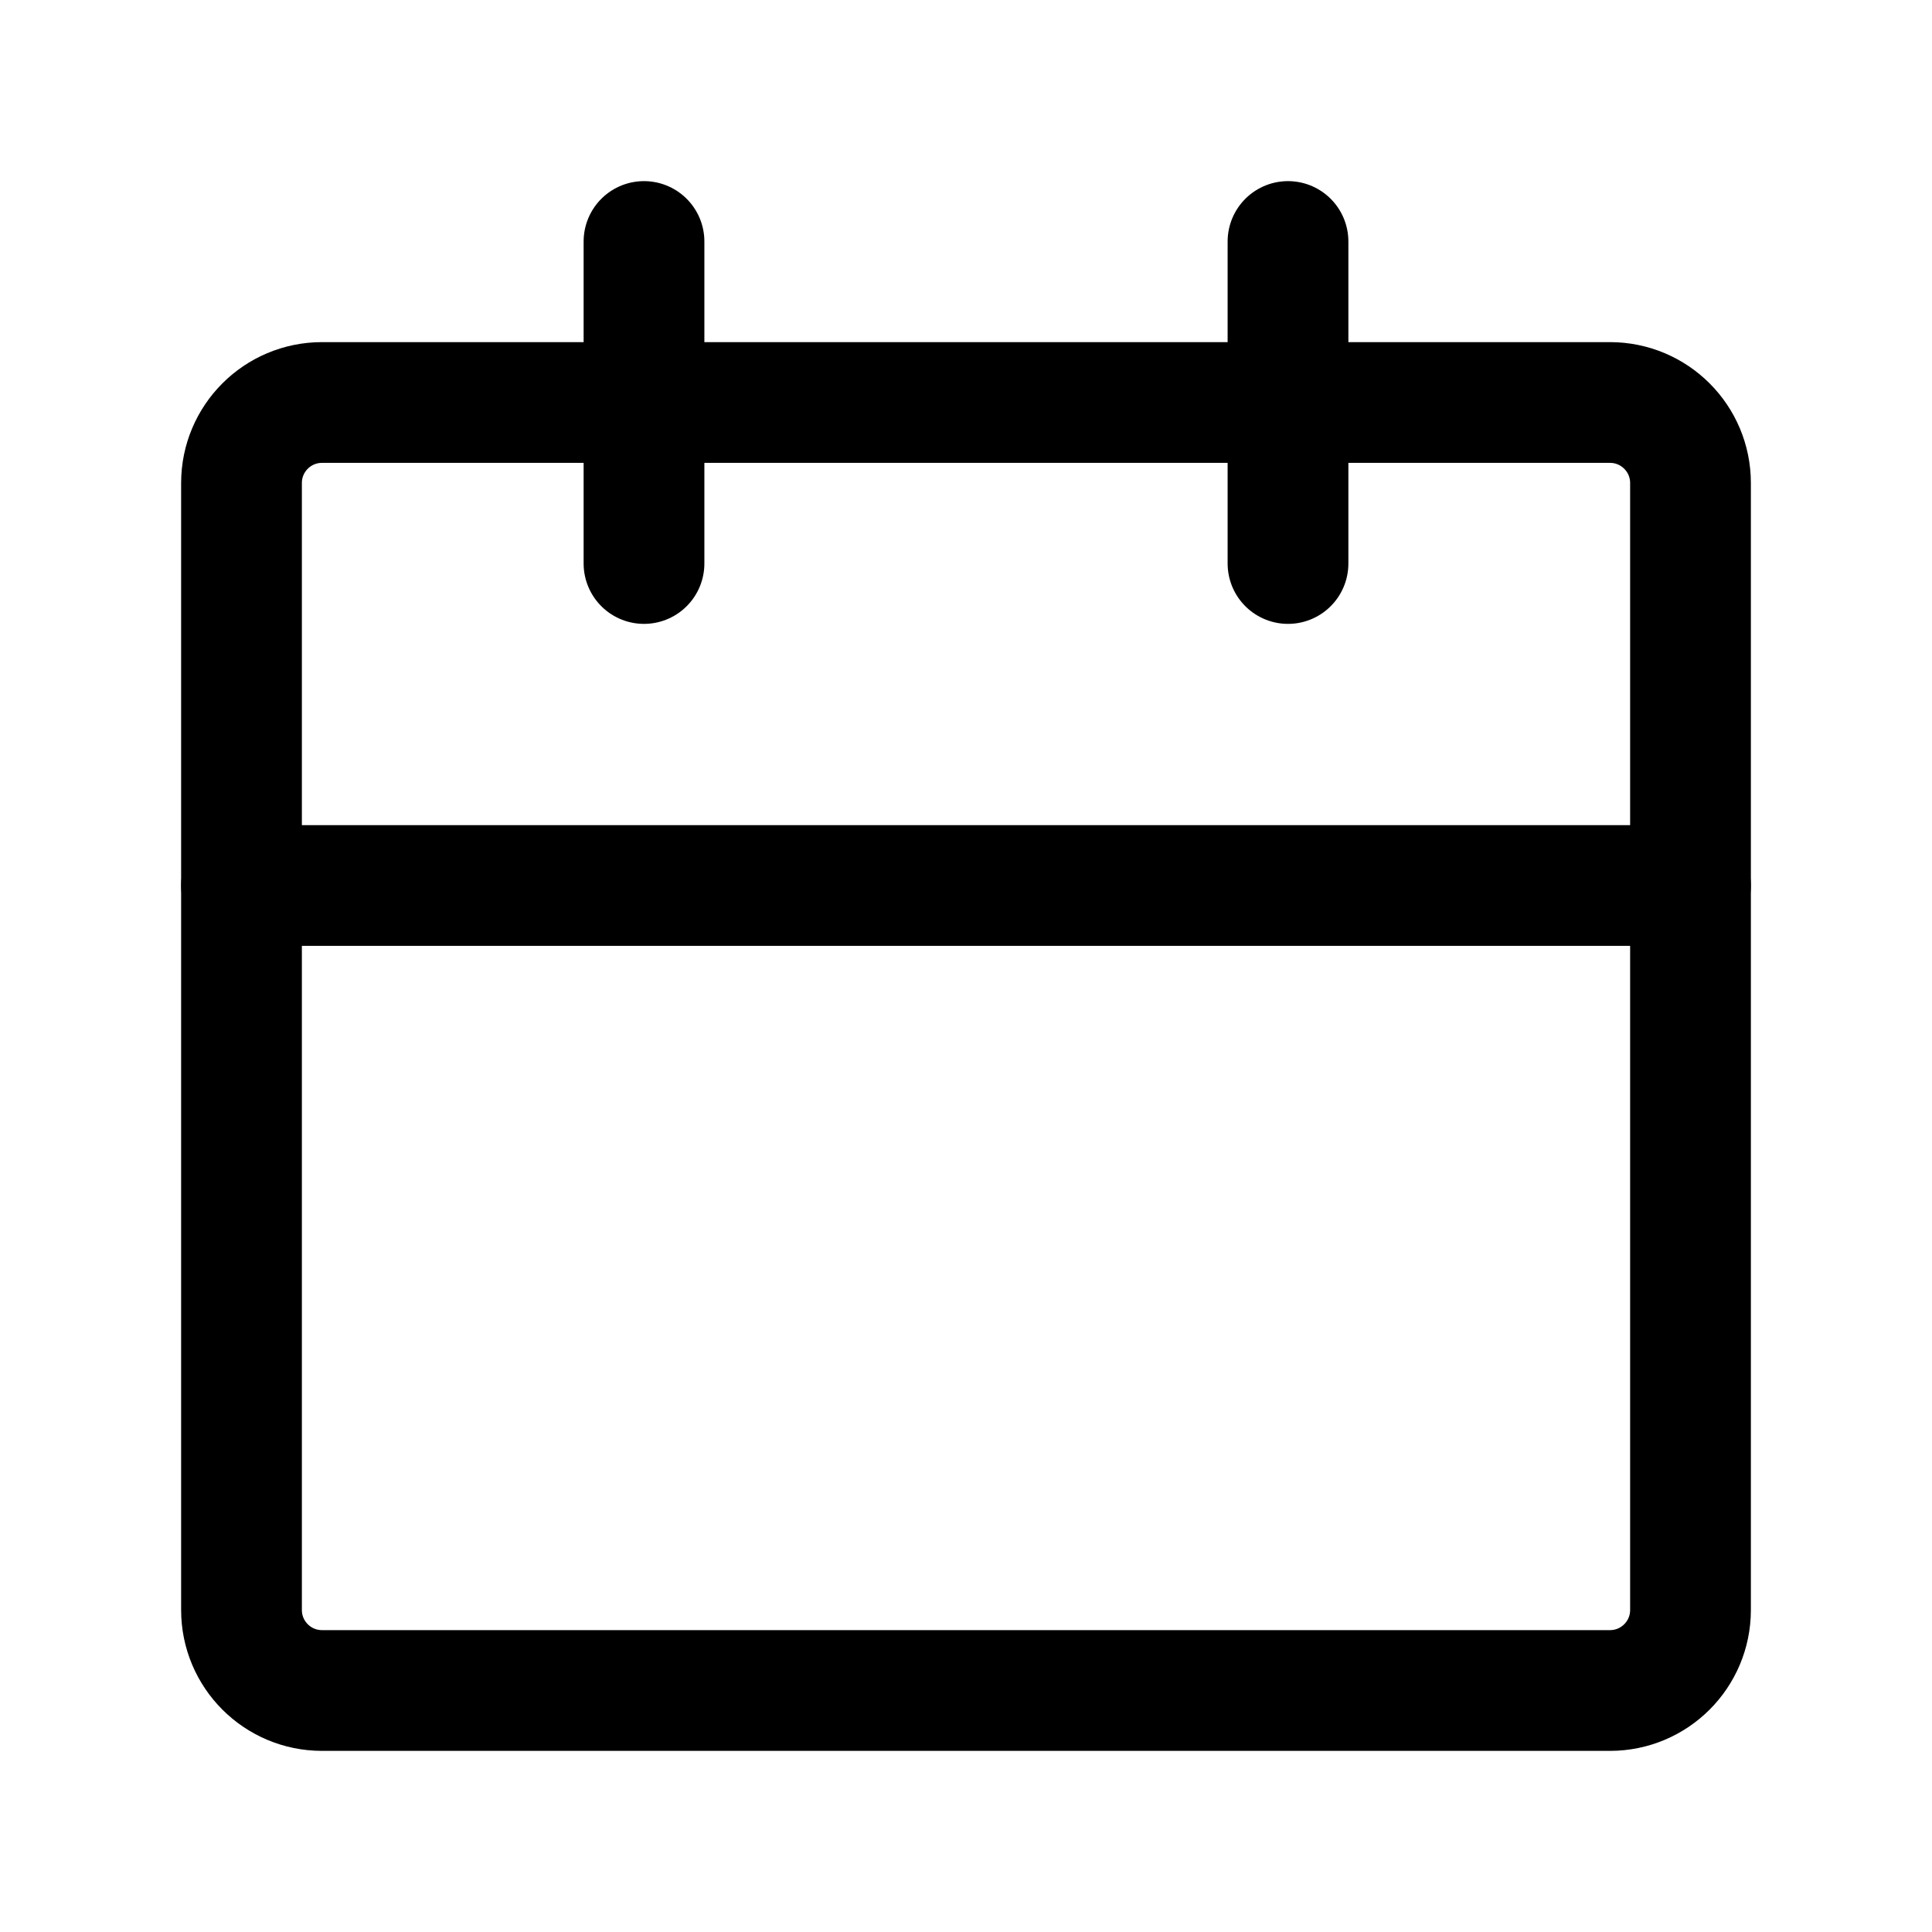
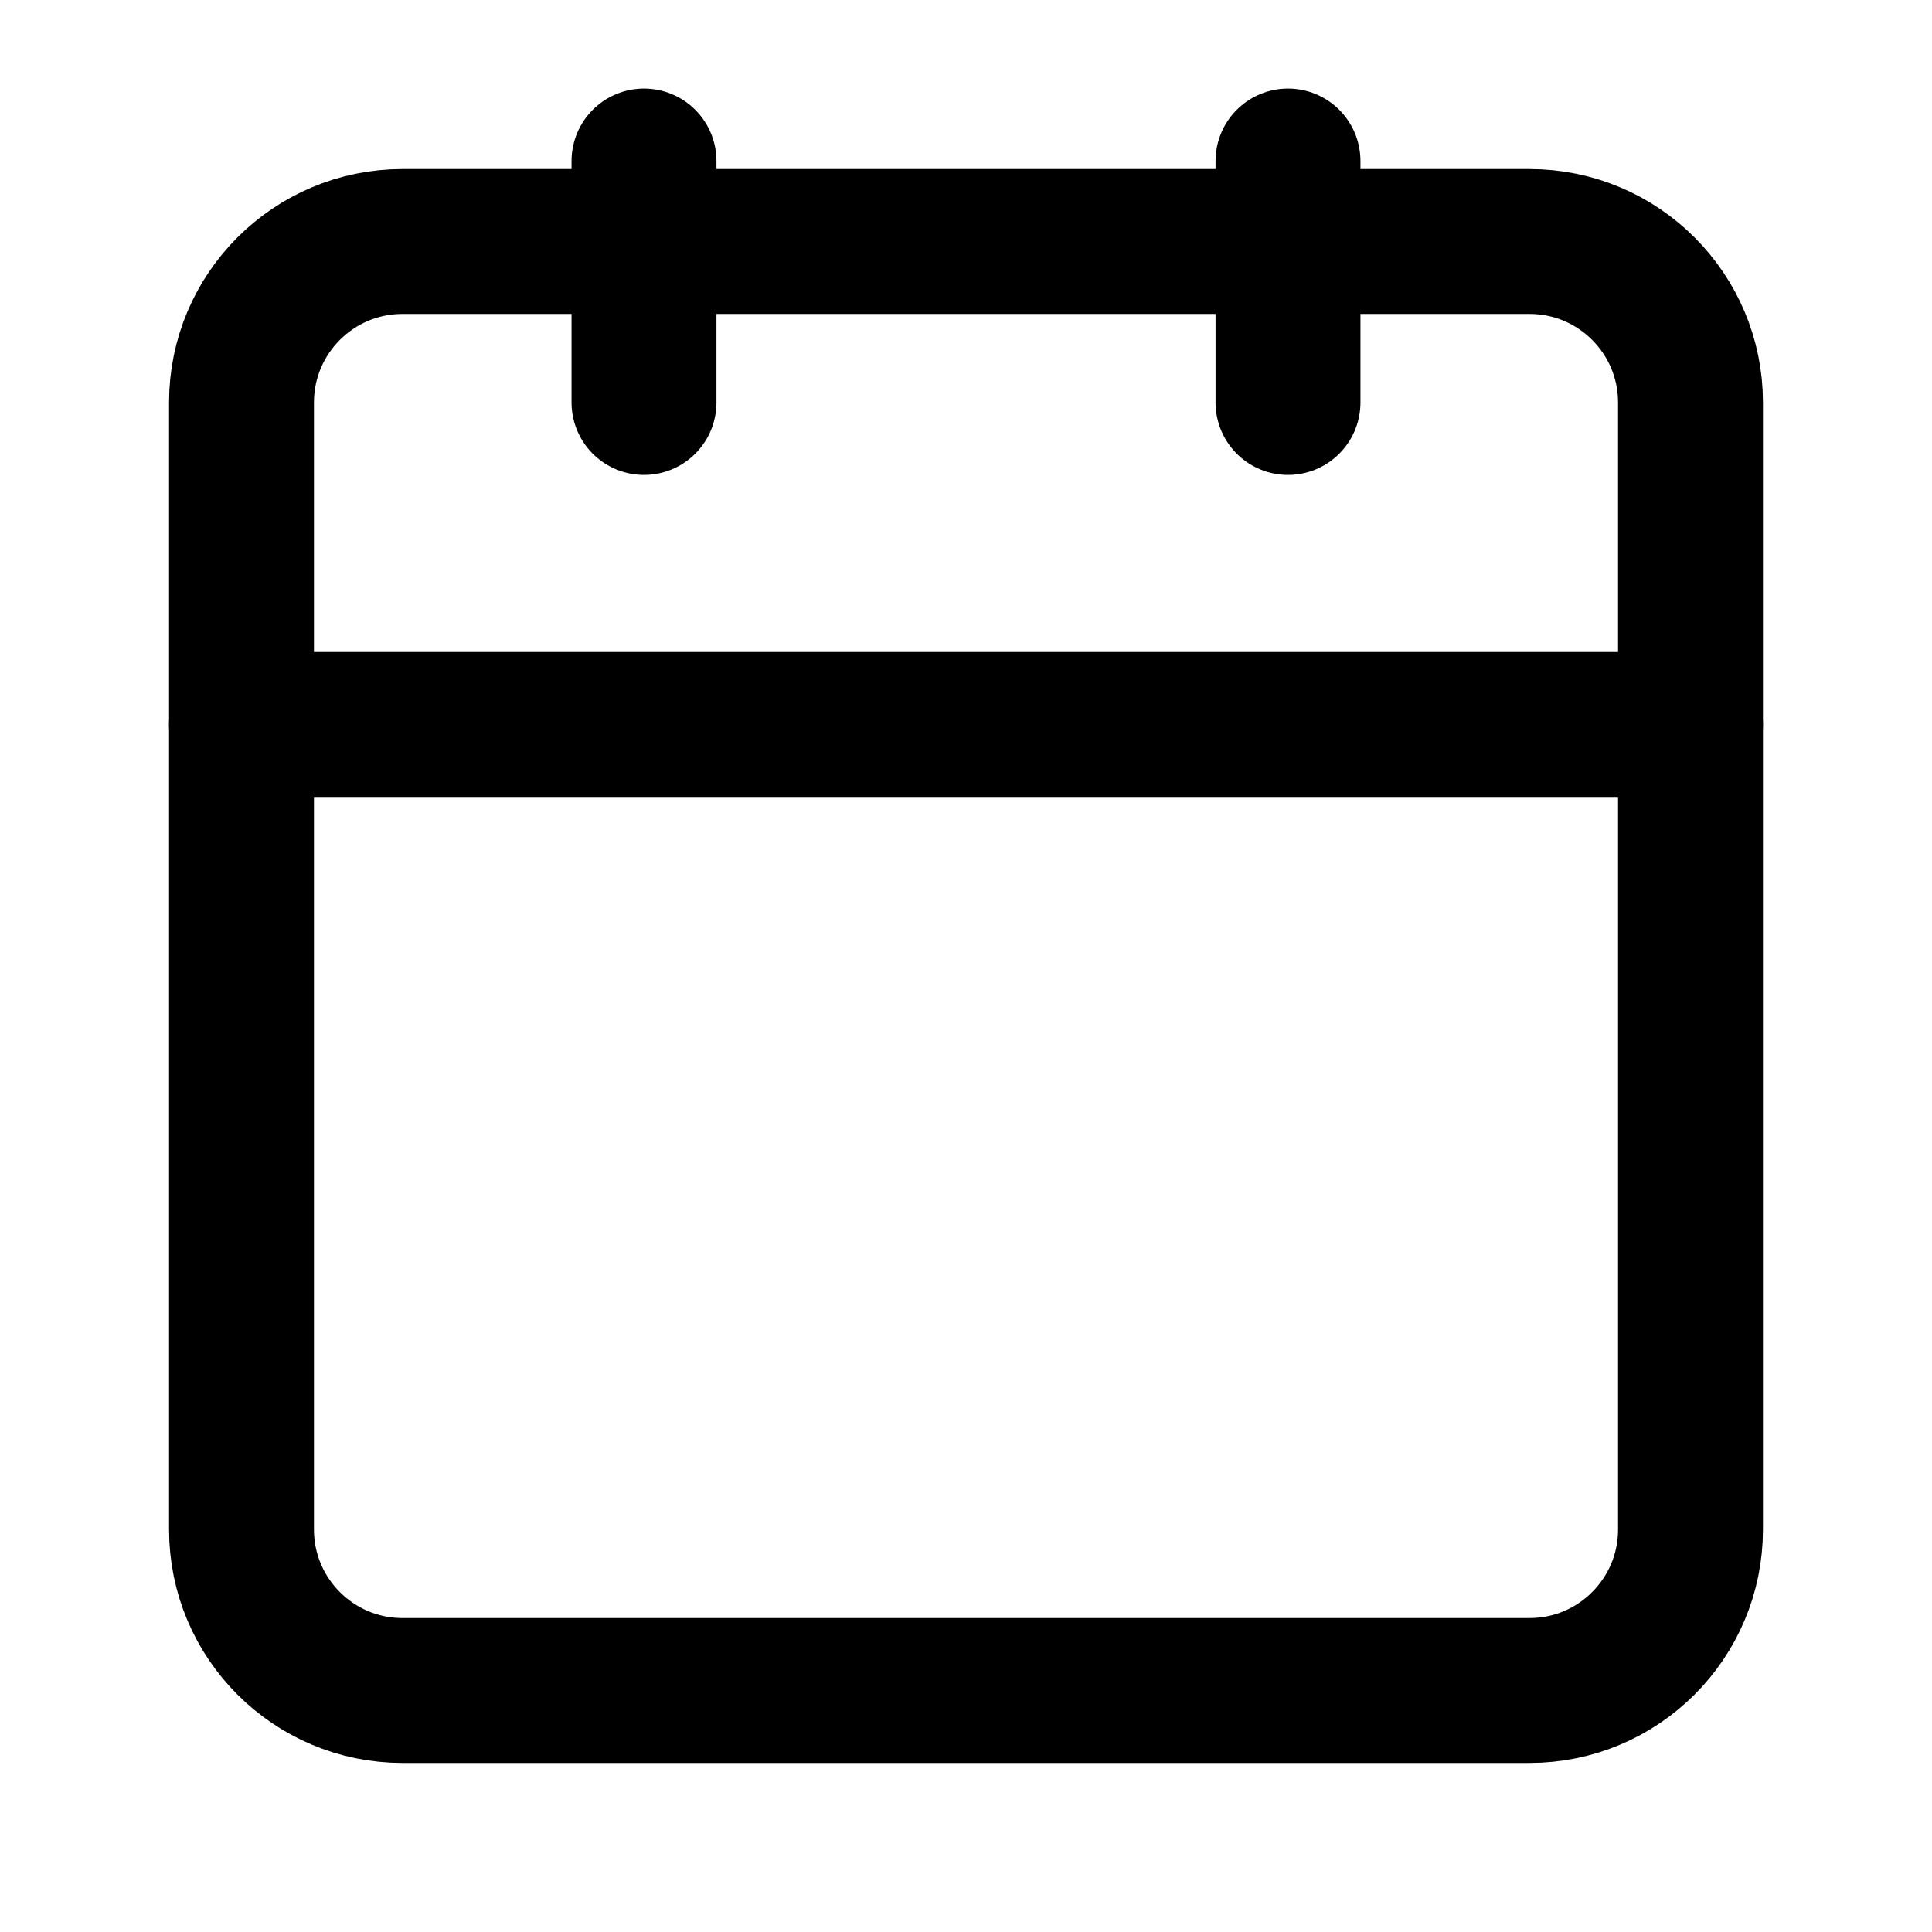
- <svg xmlns="http://www.w3.org/2000/svg" width="16" height="16" viewBox="0 0 16 16" fill="none" stroke="currentColor" stroke-width="1.5" stroke-linecap="round" stroke-linejoin="round">
-   <g transform="scale(0.6666667)">
-     <rect x="3" y="5" width="18" height="16" rx="1" />
-     <path d="M16 3v4M8 3v4M3 11h18" />
-   </g>
+ <svg xmlns="http://www.w3.org/2000/svg" width="24" height="24" viewBox="0 0 24 24" fill="none" stroke="currentColor" stroke-width="1.8" stroke-linecap="round" stroke-linejoin="round">
+   <path d="M8 2v3" />
+   <path d="M16 2v3" />
+   <rect x="3" y="3" width="18" height="18" rx="2" />
+   <path d="M3 9h18" />
</svg>
